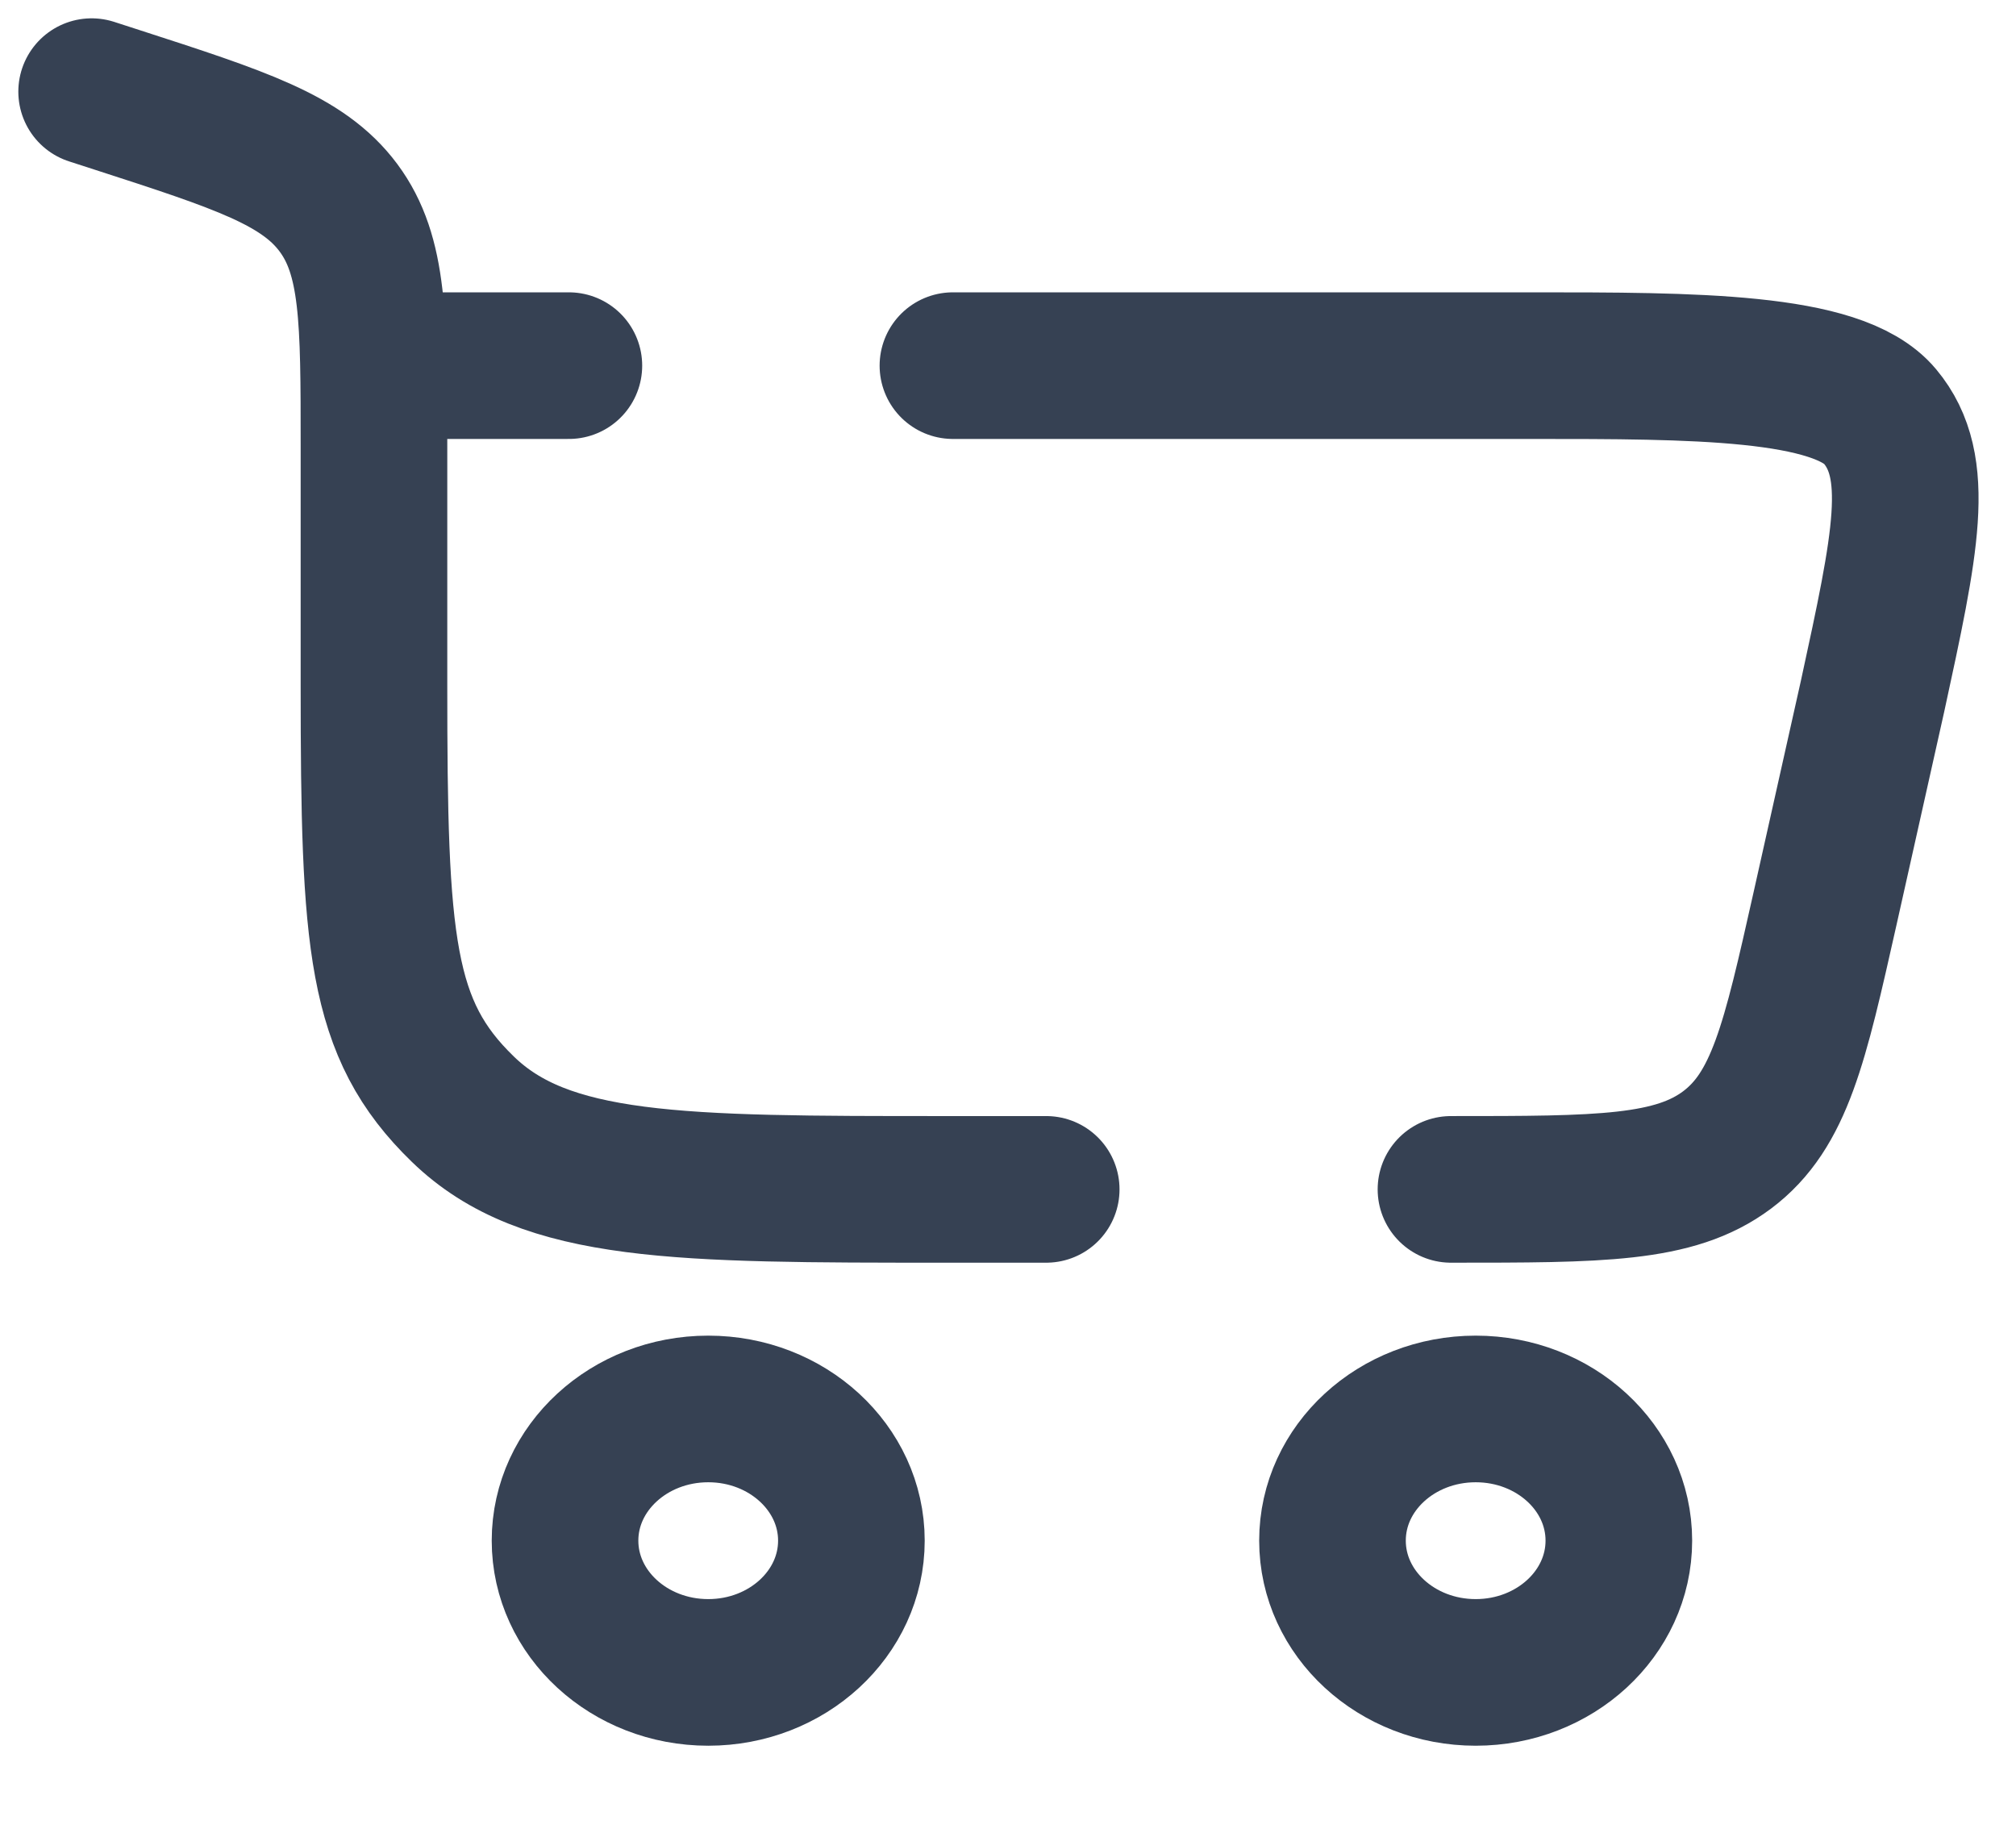
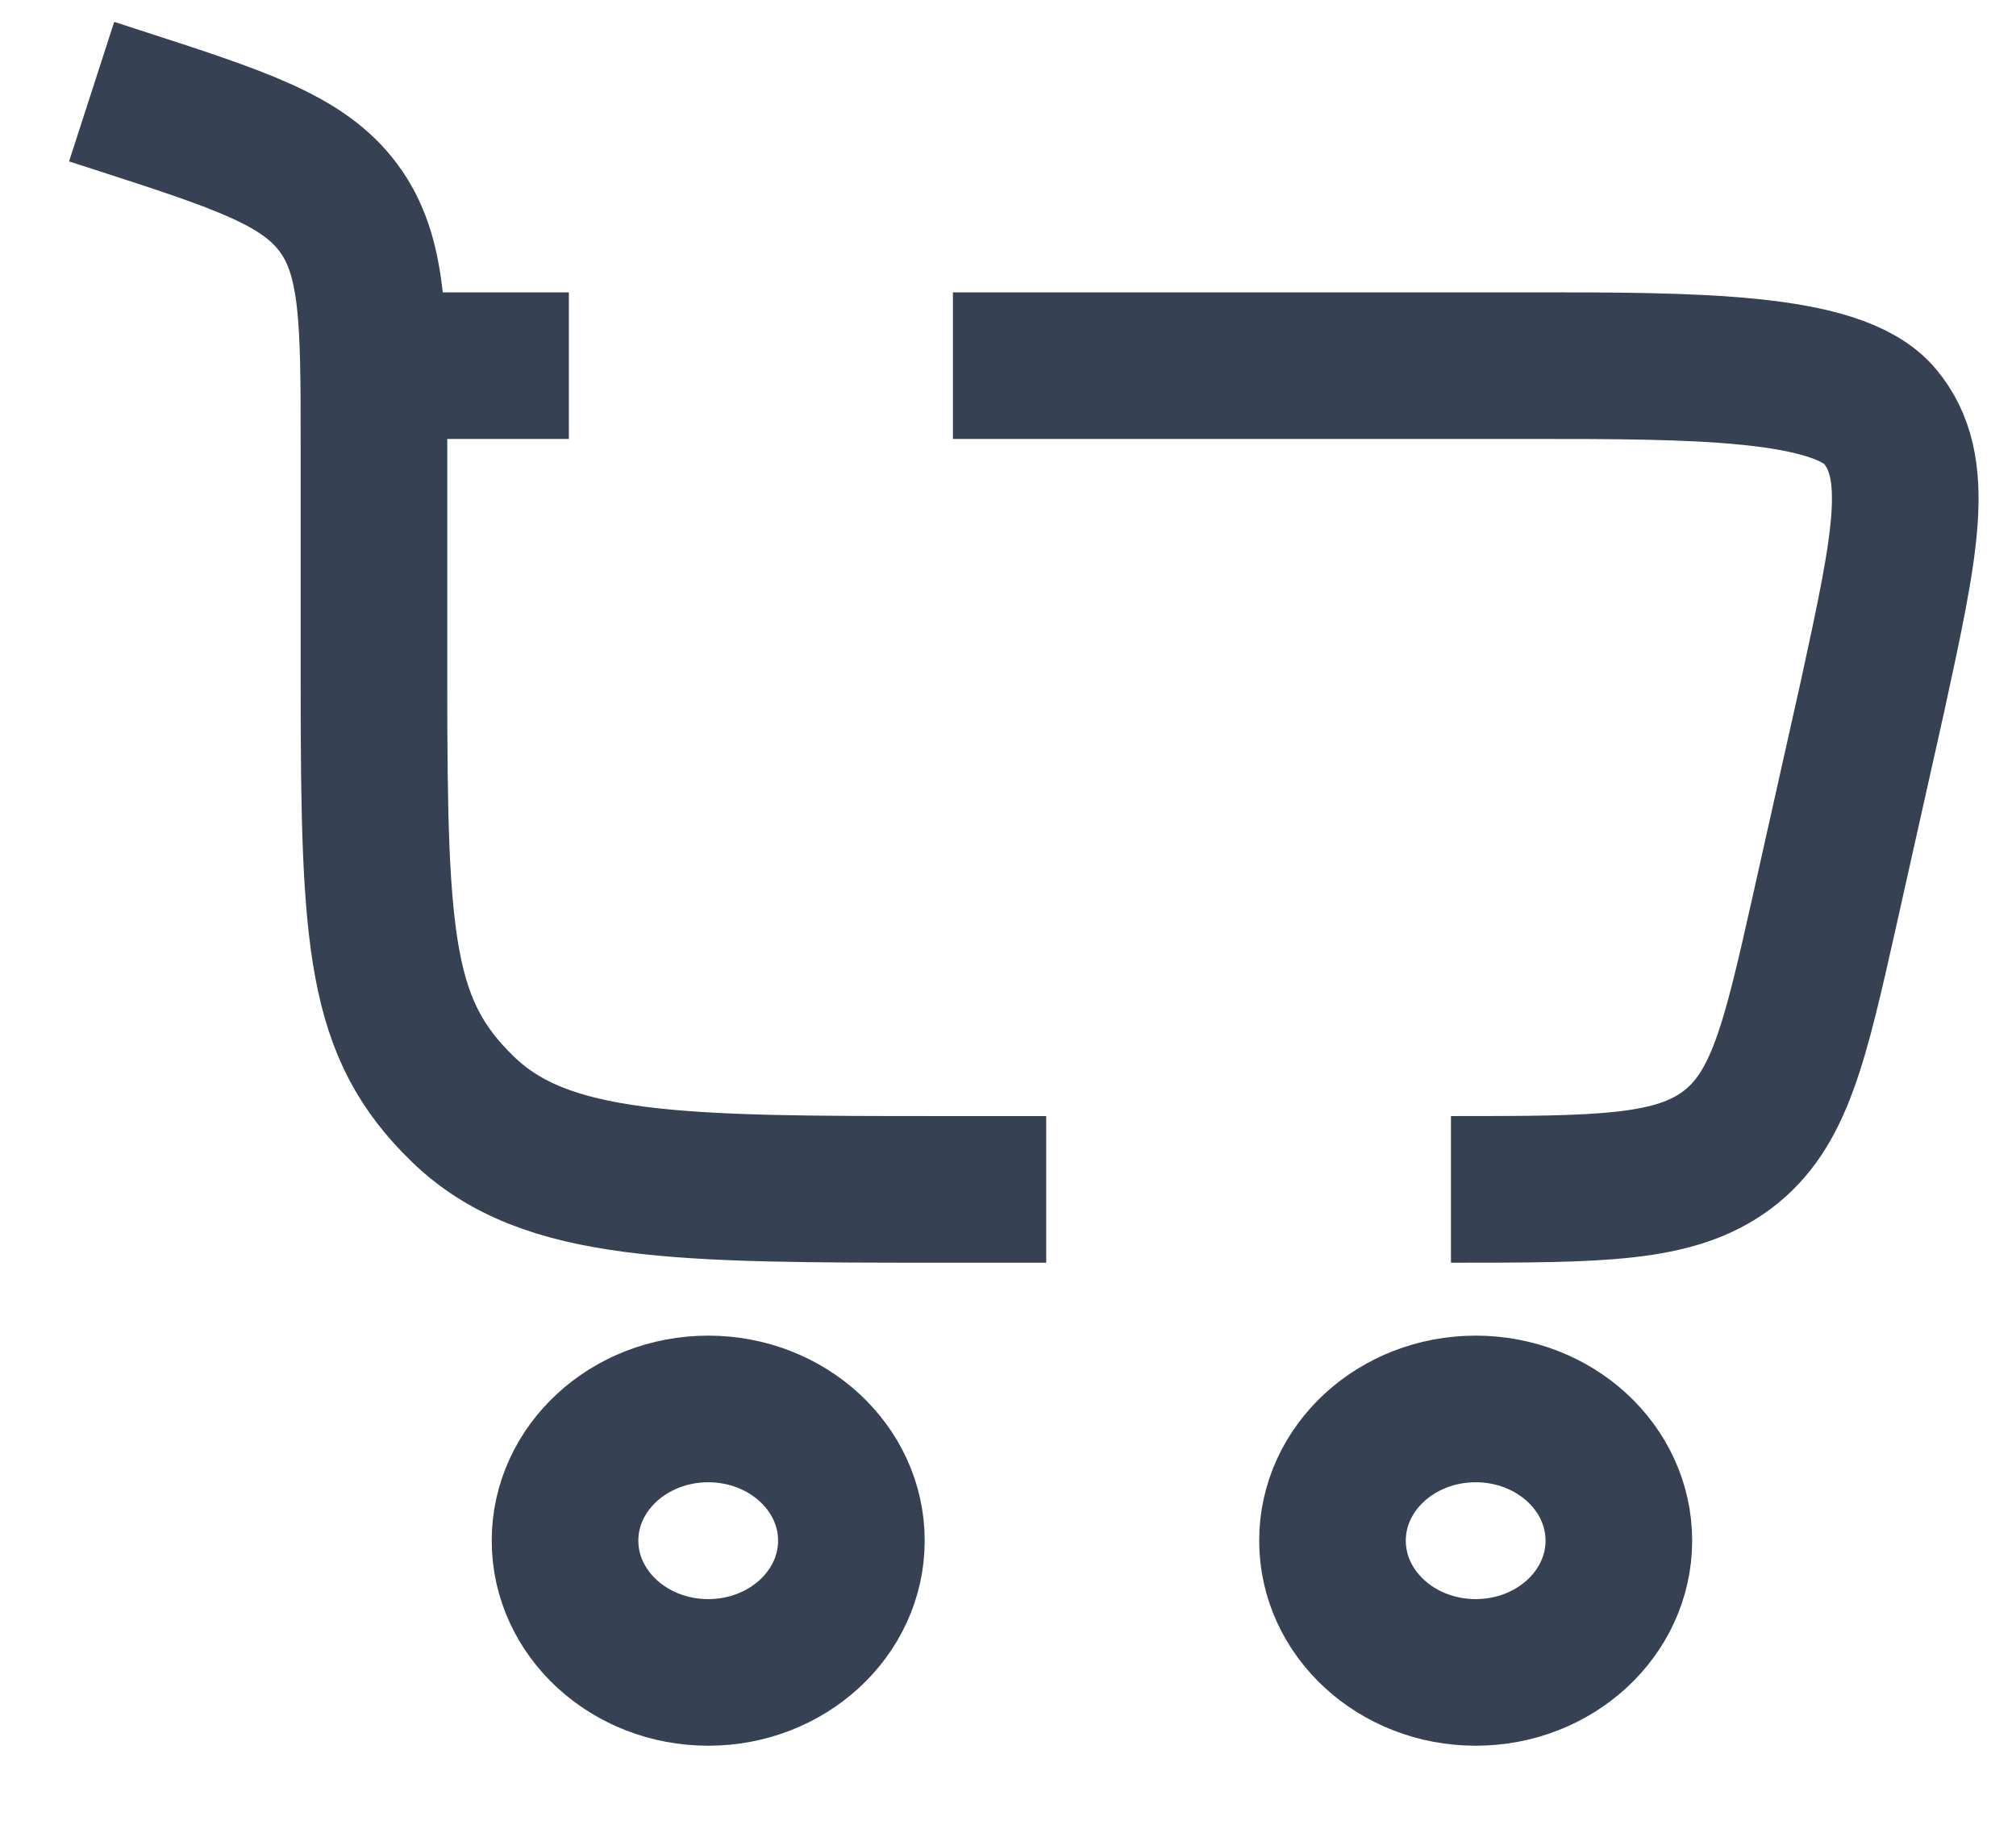
<svg xmlns="http://www.w3.org/2000/svg" width="22" height="20" viewBox="0 0 22 20" fill="none">
  <path d="M7.729 15.375C8.591 15.375 9.291 16.019 9.291 16.812C9.291 17.606 8.591 18.25 7.729 18.25C6.866 18.25 6.166 17.606 6.166 16.812C6.166 16.019 6.866 15.375 7.729 15.375Z" stroke="#364153" stroke-width="1.6" />
  <path d="M16.104 15.375C16.966 15.375 17.666 16.018 17.666 16.812C17.666 17.606 16.966 18.25 16.104 18.25C15.241 18.25 14.541 17.606 14.541 16.812C14.541 16.018 15.241 15.375 16.104 15.375Z" stroke="#364153" stroke-width="1.6" />
-   <path d="M1 1L1.272 1.088C2.628 1.527 3.306 1.746 3.694 2.268C4.081 2.79 4.081 3.483 4.081 4.87V7.478C4.081 10.297 4.147 11.228 5.05 12.103C5.952 12.979 7.405 12.979 10.31 12.979H11.417M15.834 12.979C17.46 12.979 18.273 12.979 18.848 12.548C19.422 12.117 19.586 11.385 19.915 9.92L20.435 7.596C20.797 5.929 20.977 5.096 20.515 4.543C20.053 3.99 18.473 3.99 16.718 3.99H10.399M4.081 3.99H6.208" stroke="#364153" stroke-width="1.6" stroke-linecap="round" />
+   <path d="M1 1L1.272 1.088C2.628 1.527 3.306 1.746 3.694 2.268C4.081 2.79 4.081 3.483 4.081 4.87V7.478C4.081 10.297 4.147 11.228 5.05 12.103C5.952 12.979 7.405 12.979 10.31 12.979H11.417M15.834 12.979C17.46 12.979 18.273 12.979 18.848 12.548C19.422 12.117 19.586 11.385 19.915 9.92L20.435 7.596C20.797 5.929 20.977 5.096 20.515 4.543C20.053 3.99 18.473 3.99 16.718 3.99H10.399M4.081 3.99H6.208" stroke="#364153" stroke-width="1.6" strokeLinecap="round" />
</svg>
